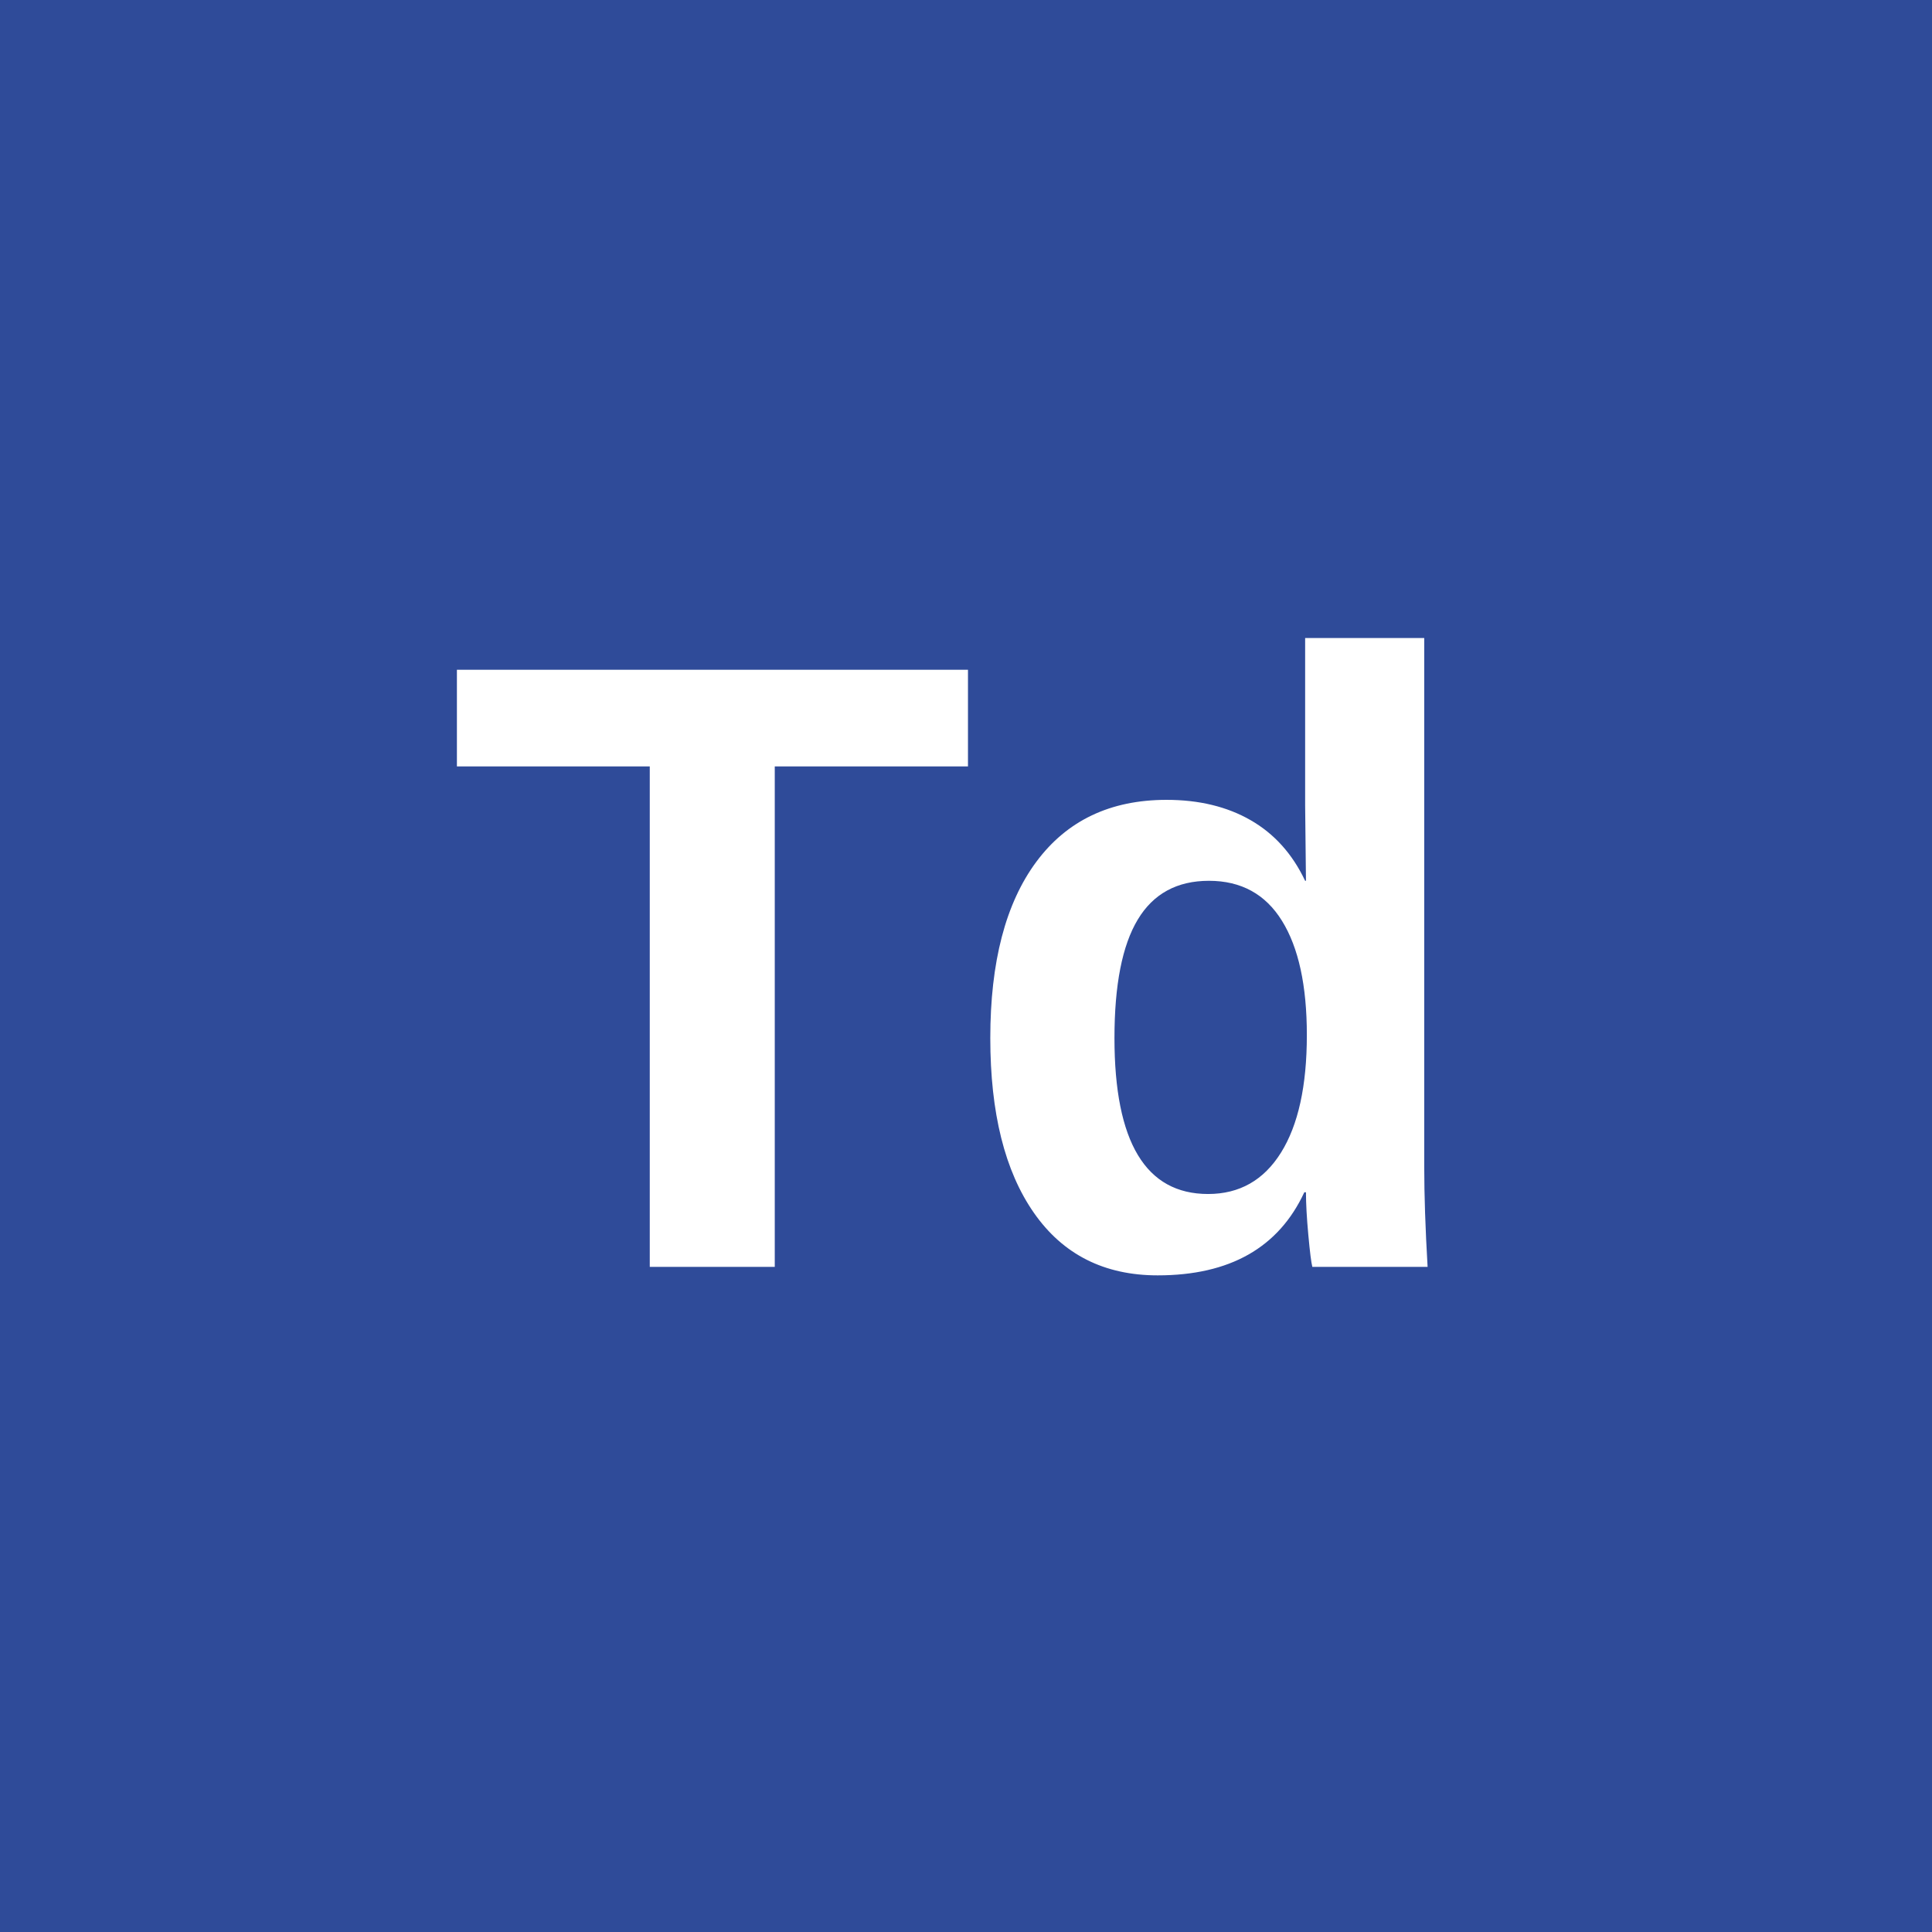
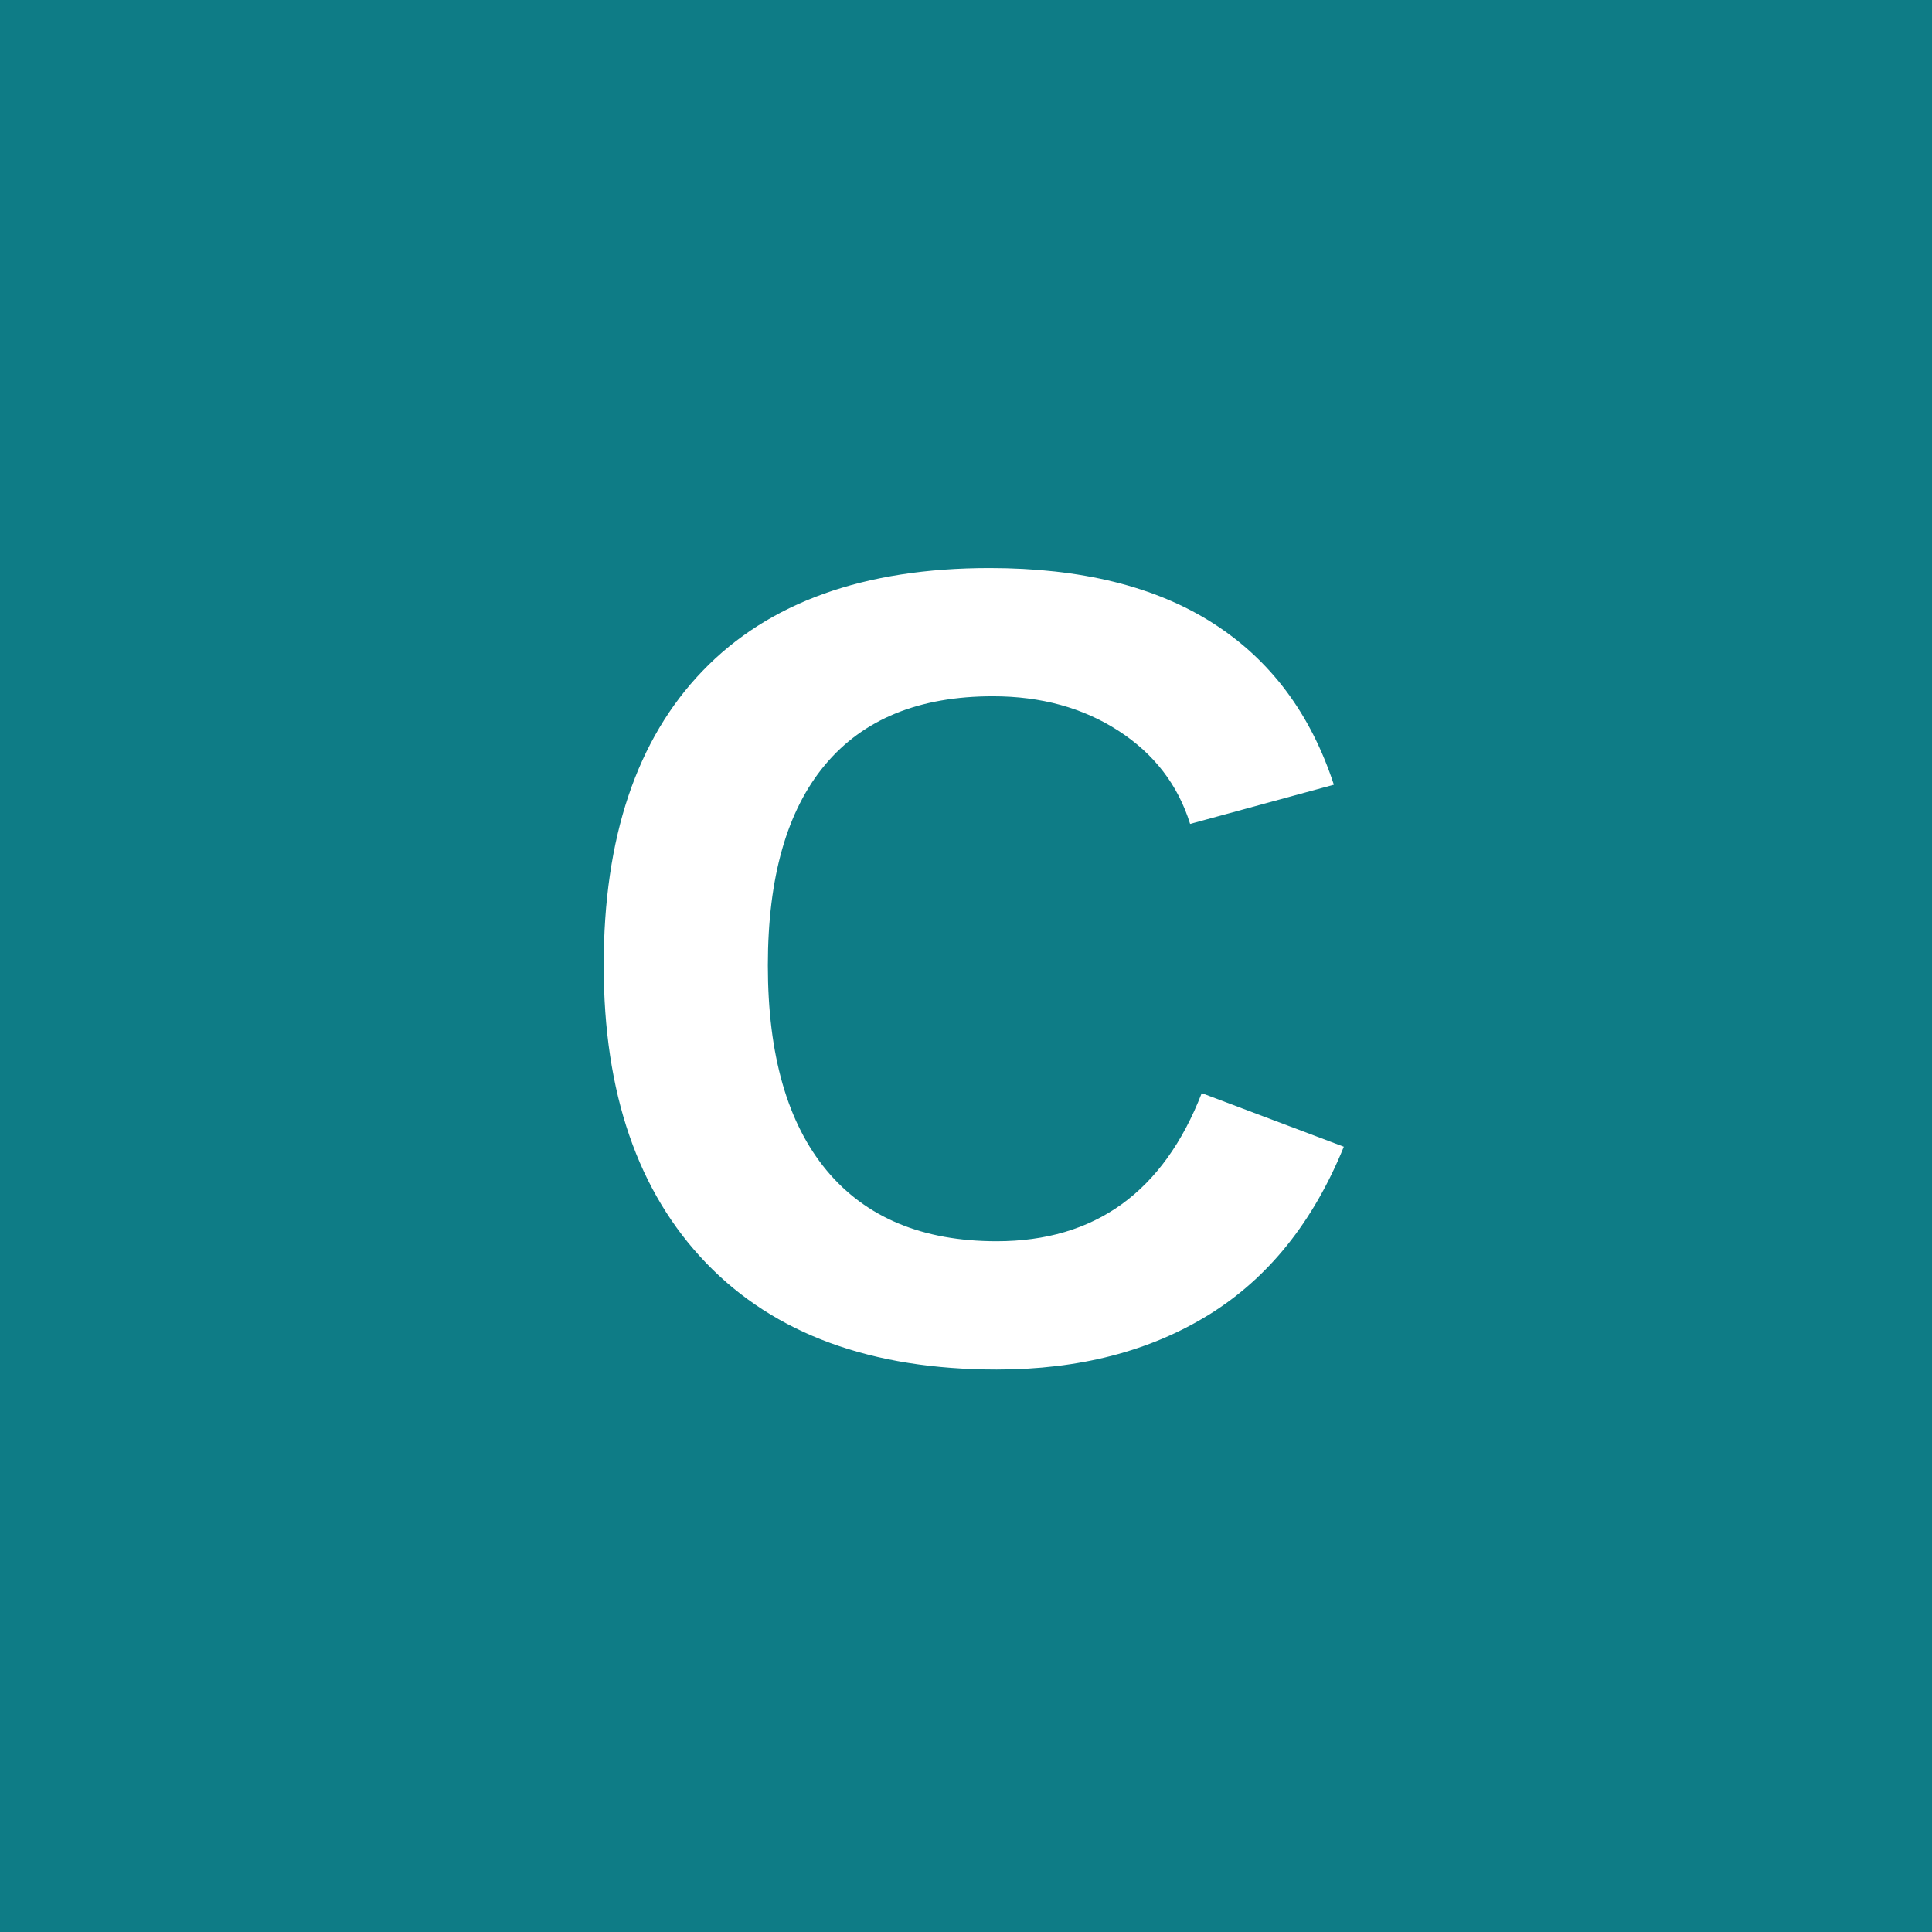
<svg xmlns="http://www.w3.org/2000/svg" width="512" height="512" viewBox="0 0 512 512">
-   <rect width="512" height="512" fill="#2f4b99" />
-   <text x="256" y="256" font-family="Segoe UI, Arial, sans-serif" font-size="230" font-weight="700" fill="#ffffff" text-anchor="middle" dominant-baseline="central" letter-spacing="-6">Td</text>
+   <rect width="512" height="512" fill="#0e7c86" />
+   <text x="256" y="256" font-family="Segoe UI, Arial, sans-serif" font-size="300" font-weight="700" fill="#ffffff" text-anchor="middle" dominant-baseline="central" letter-spacing="-4">C</text>
</svg>
